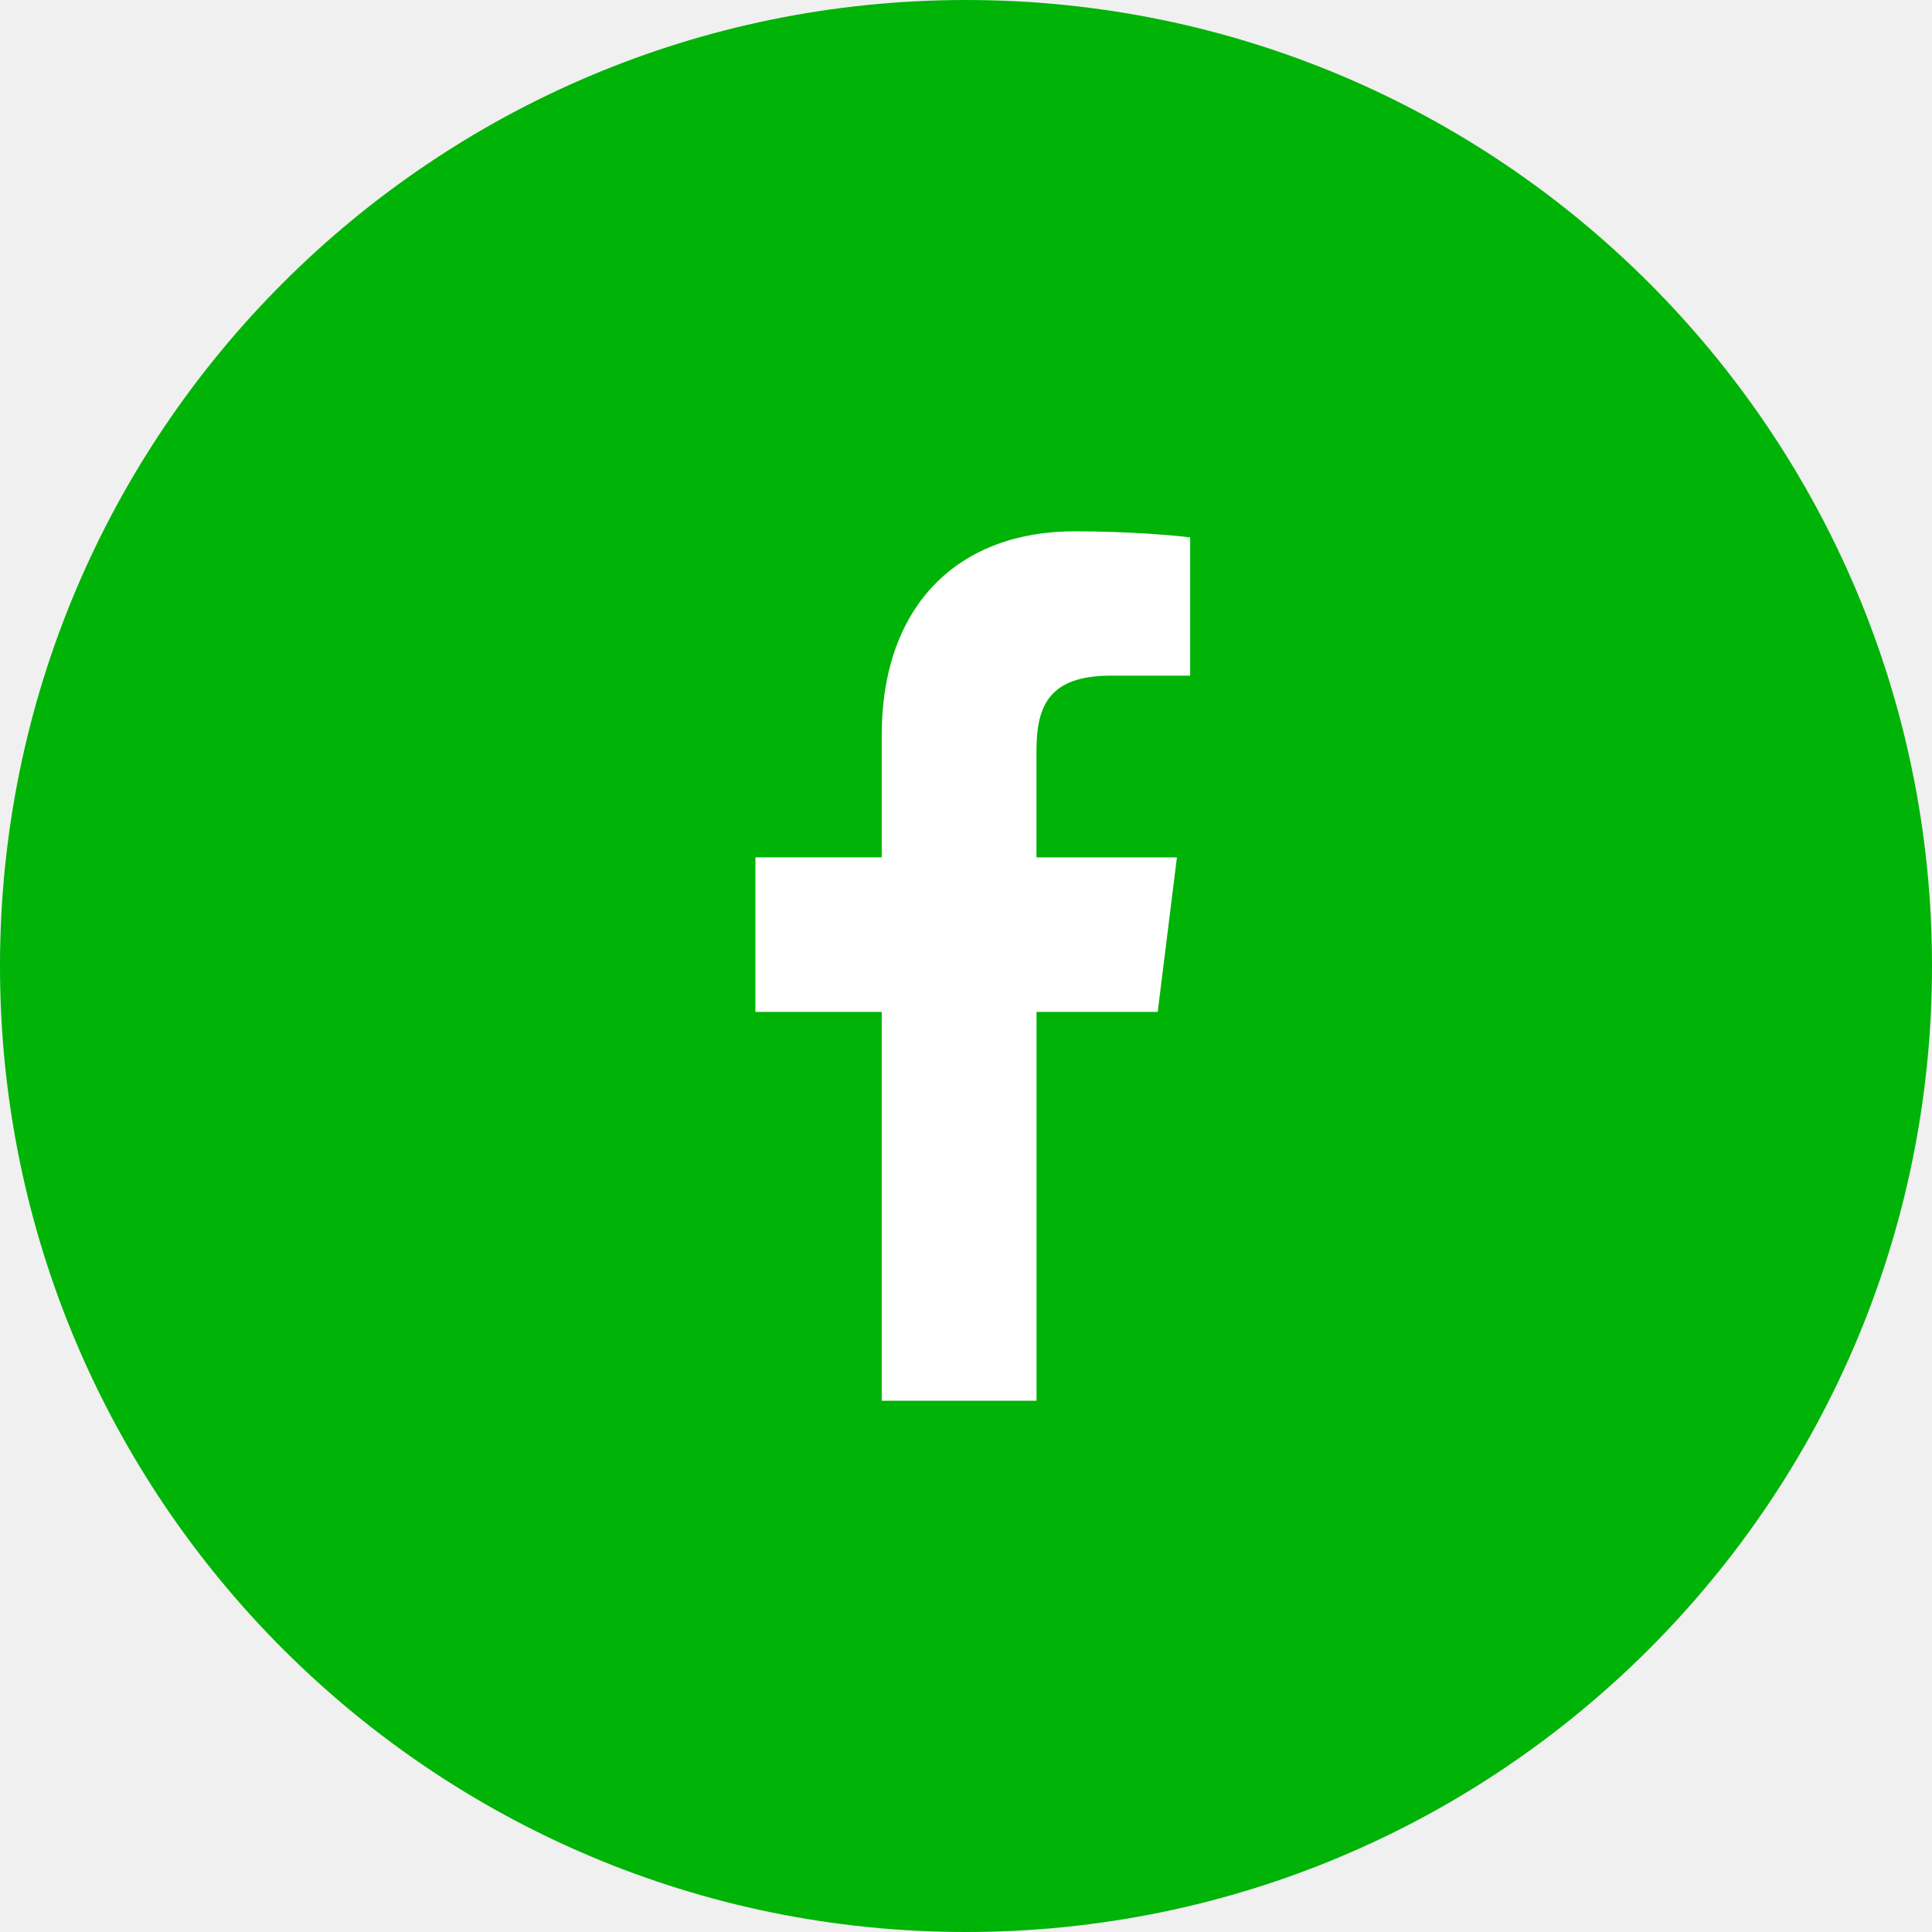
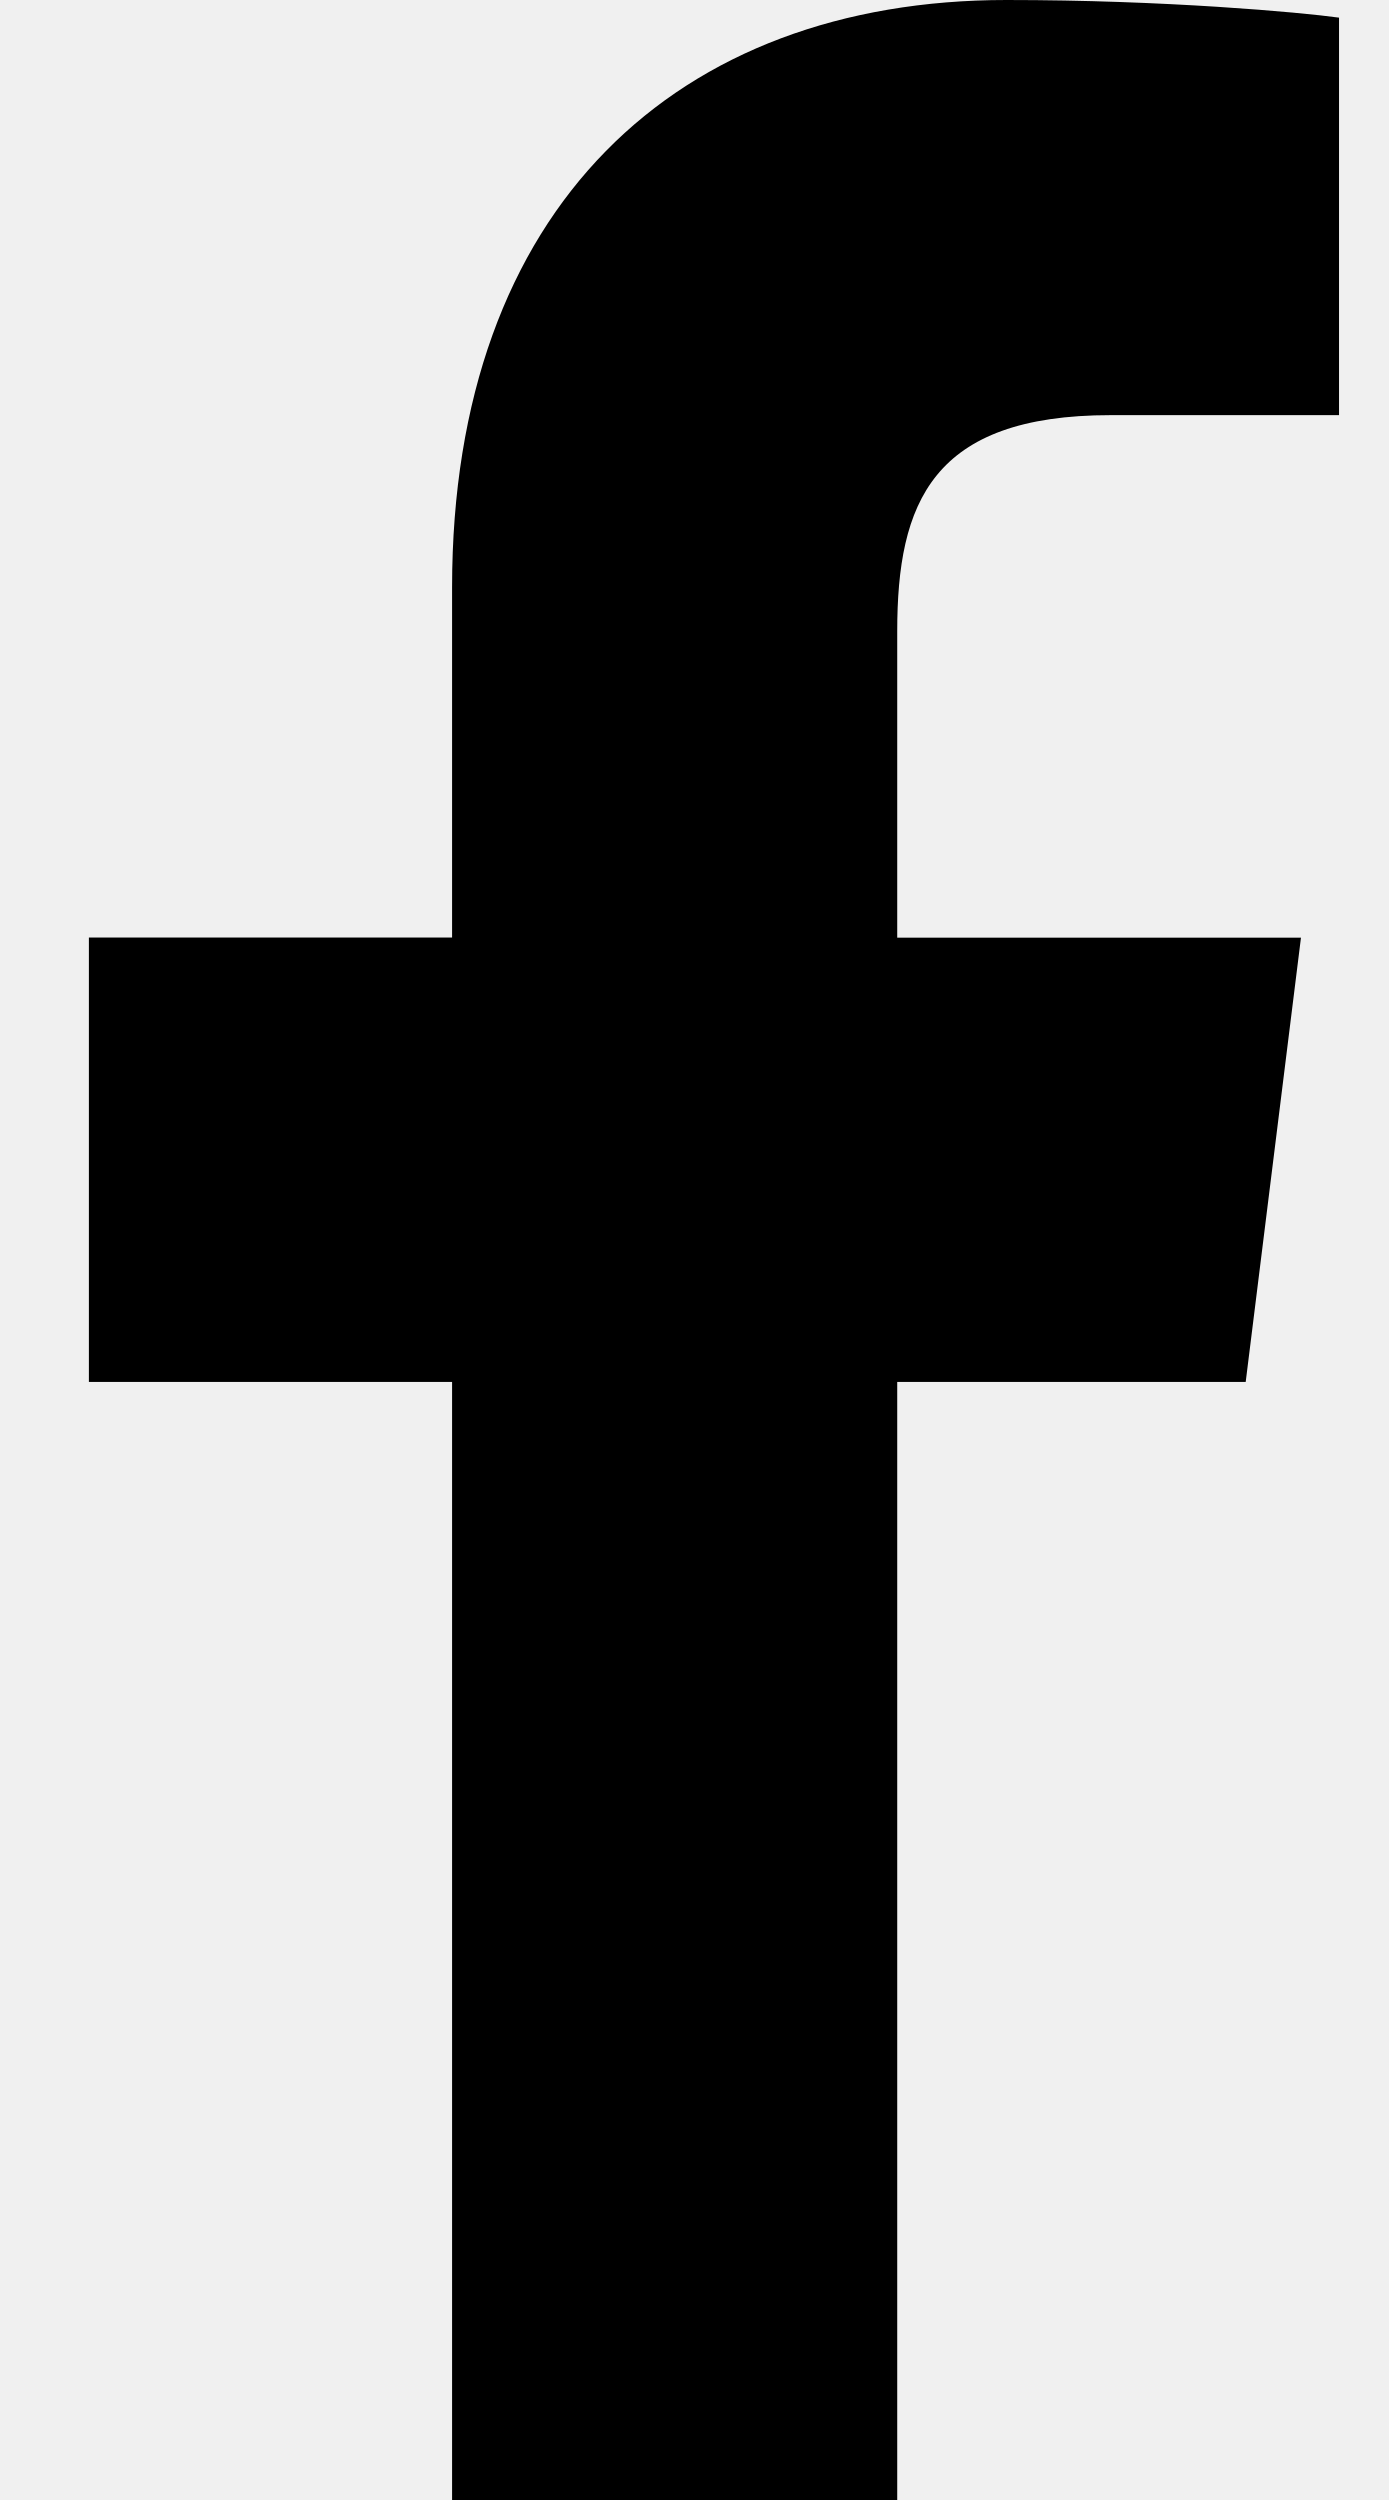
- <svg xmlns="http://www.w3.org/2000/svg" width="40" height="40" viewBox="0 0 40 40" fill="none">
-   <circle cx="20" cy="20" r="20" fill="#00B307" />
-   <path d="M22.998 13.989H24.641V11.127C24.358 11.088 23.383 11 22.247 11C19.878 11 18.255 12.49 18.255 15.229V17.75H15.64V20.95H18.255V29H21.46V20.95H23.969L24.367 17.751H21.459V15.546C21.46 14.622 21.709 13.989 22.998 13.989Z" fill="white" />
+ <svg xmlns="http://www.w3.org/2000/svg" width="10" height="18" viewBox="0 0 10 18" fill="none">
+   <path d="M7.998 2.989H9.641V0.127C9.358 0.088 8.383 0 7.247 0C4.878 0 3.255 1.49 3.255 4.229V6.75H0.64V9.95H3.255V18H6.46V9.95H8.969L9.367 6.751H6.46V4.546C6.46 3.622 6.709 2.989 7.998 2.989Z" fill="currentColor" />
</svg>
